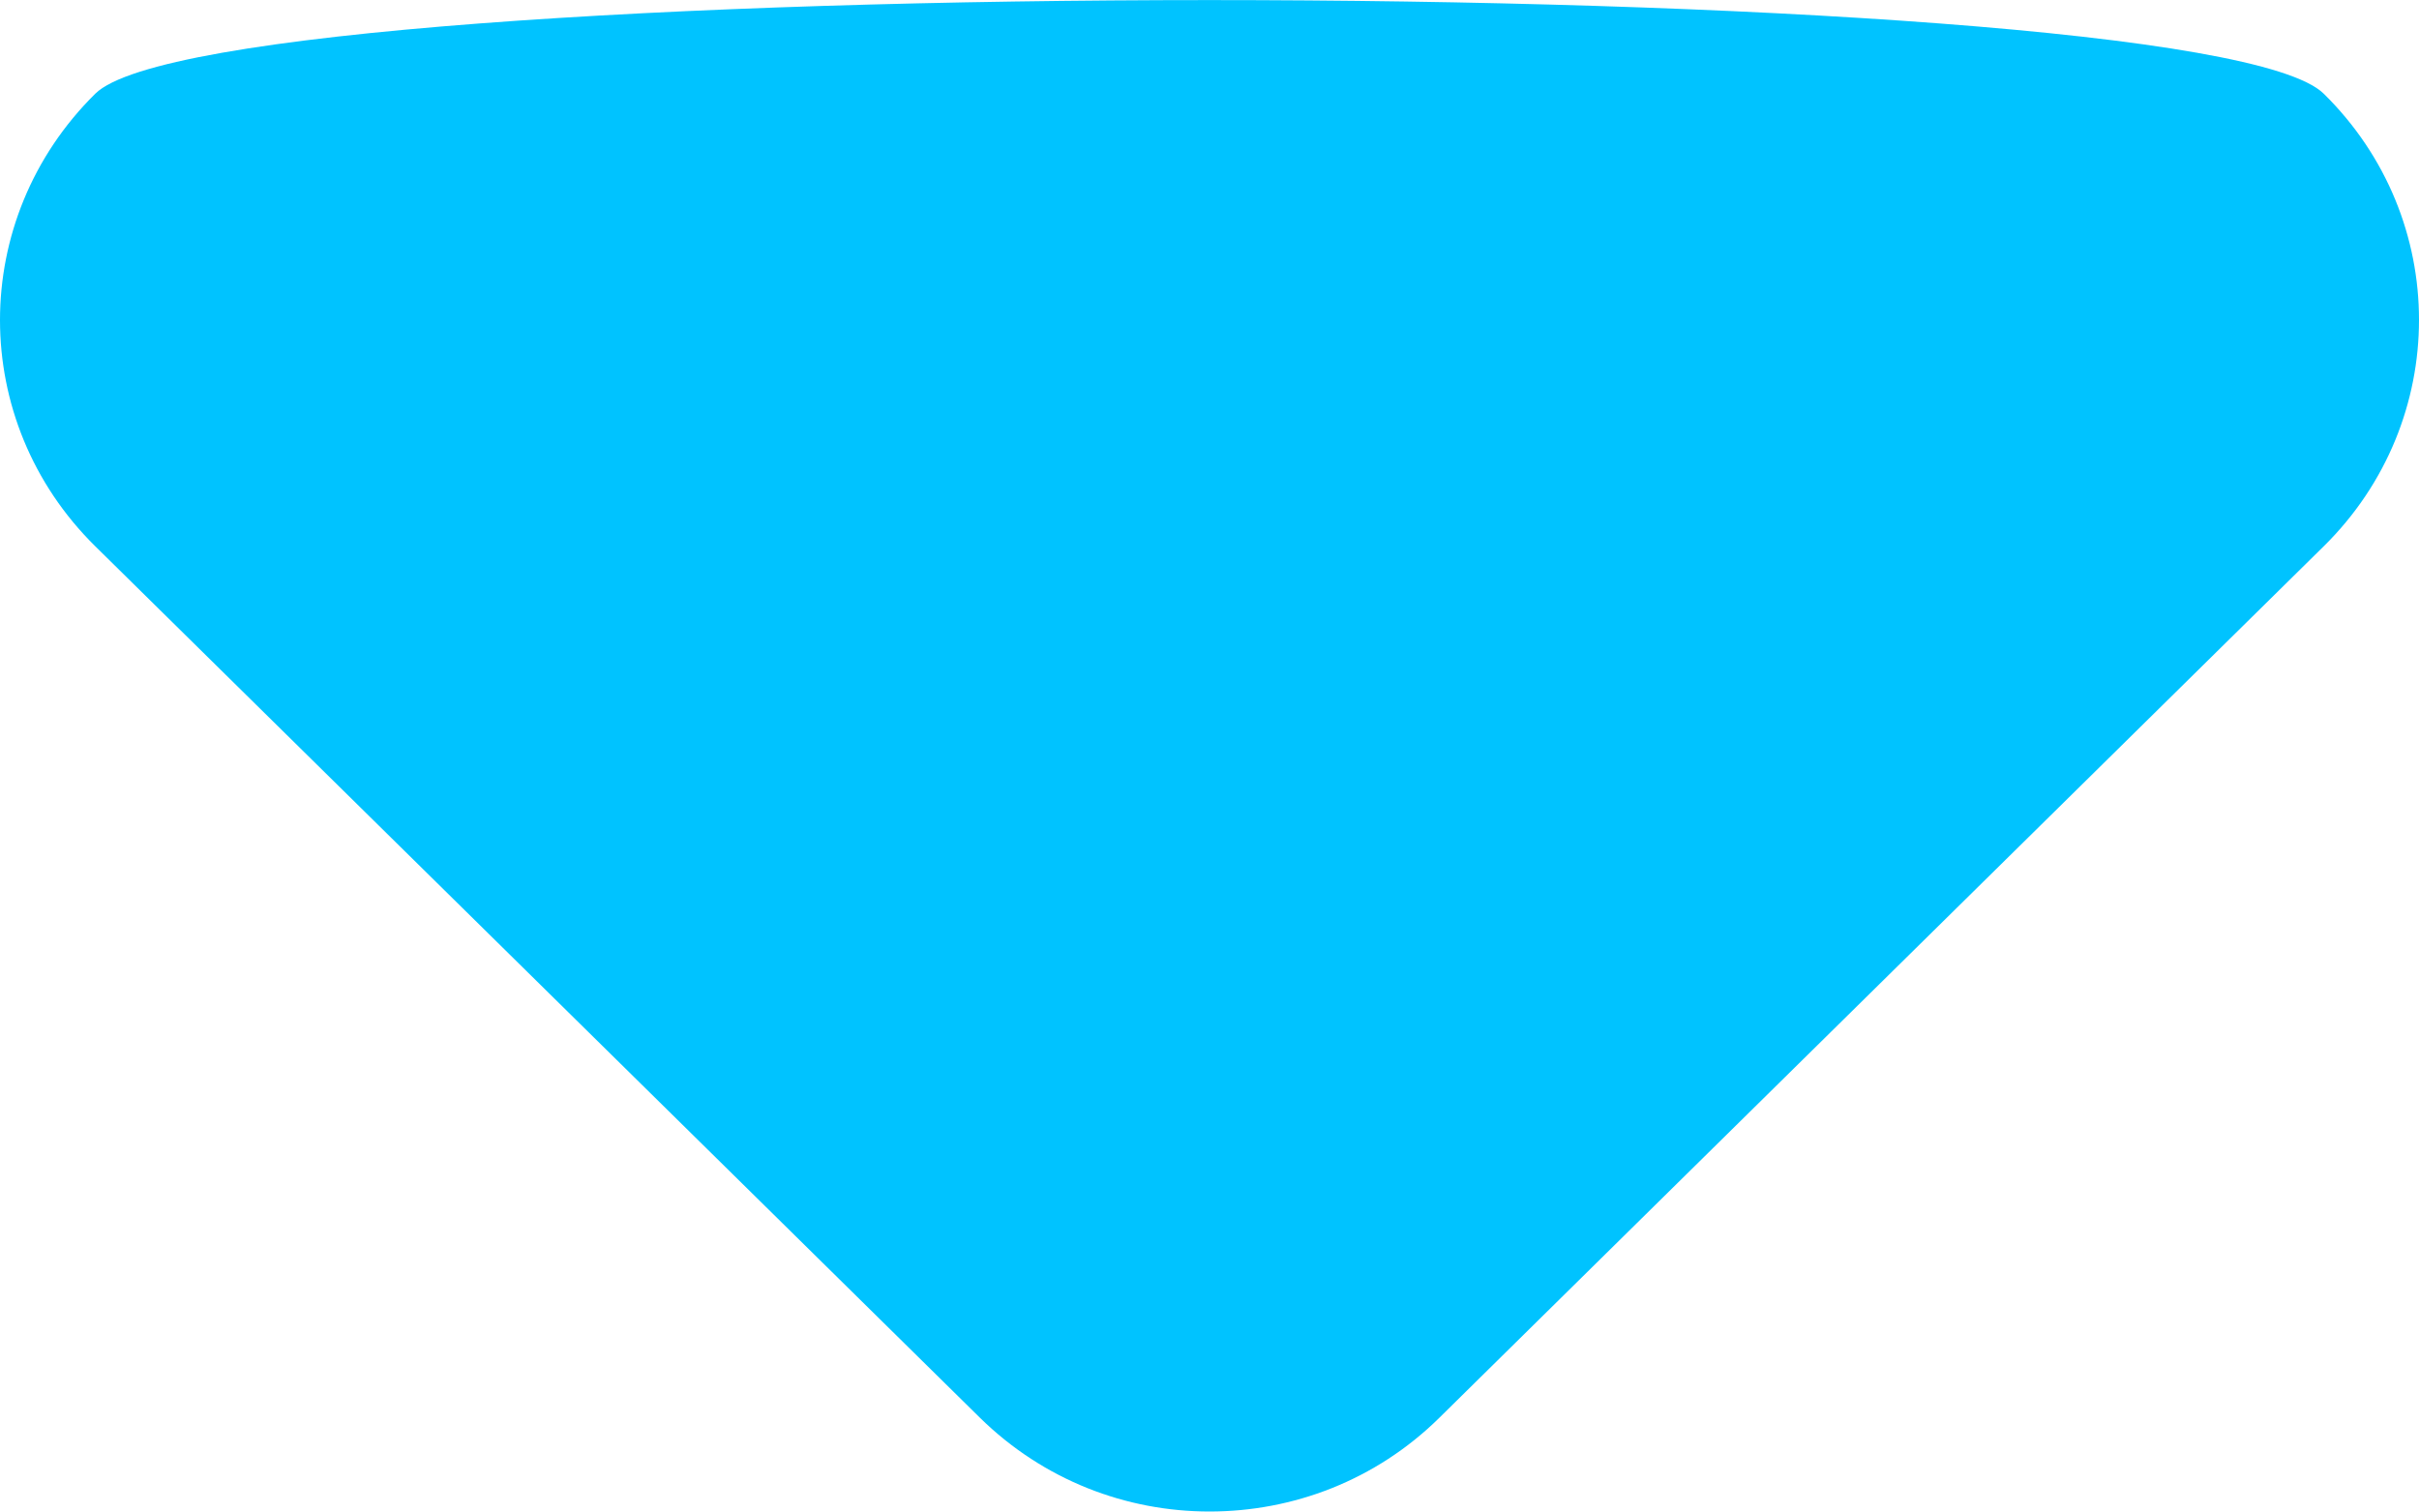
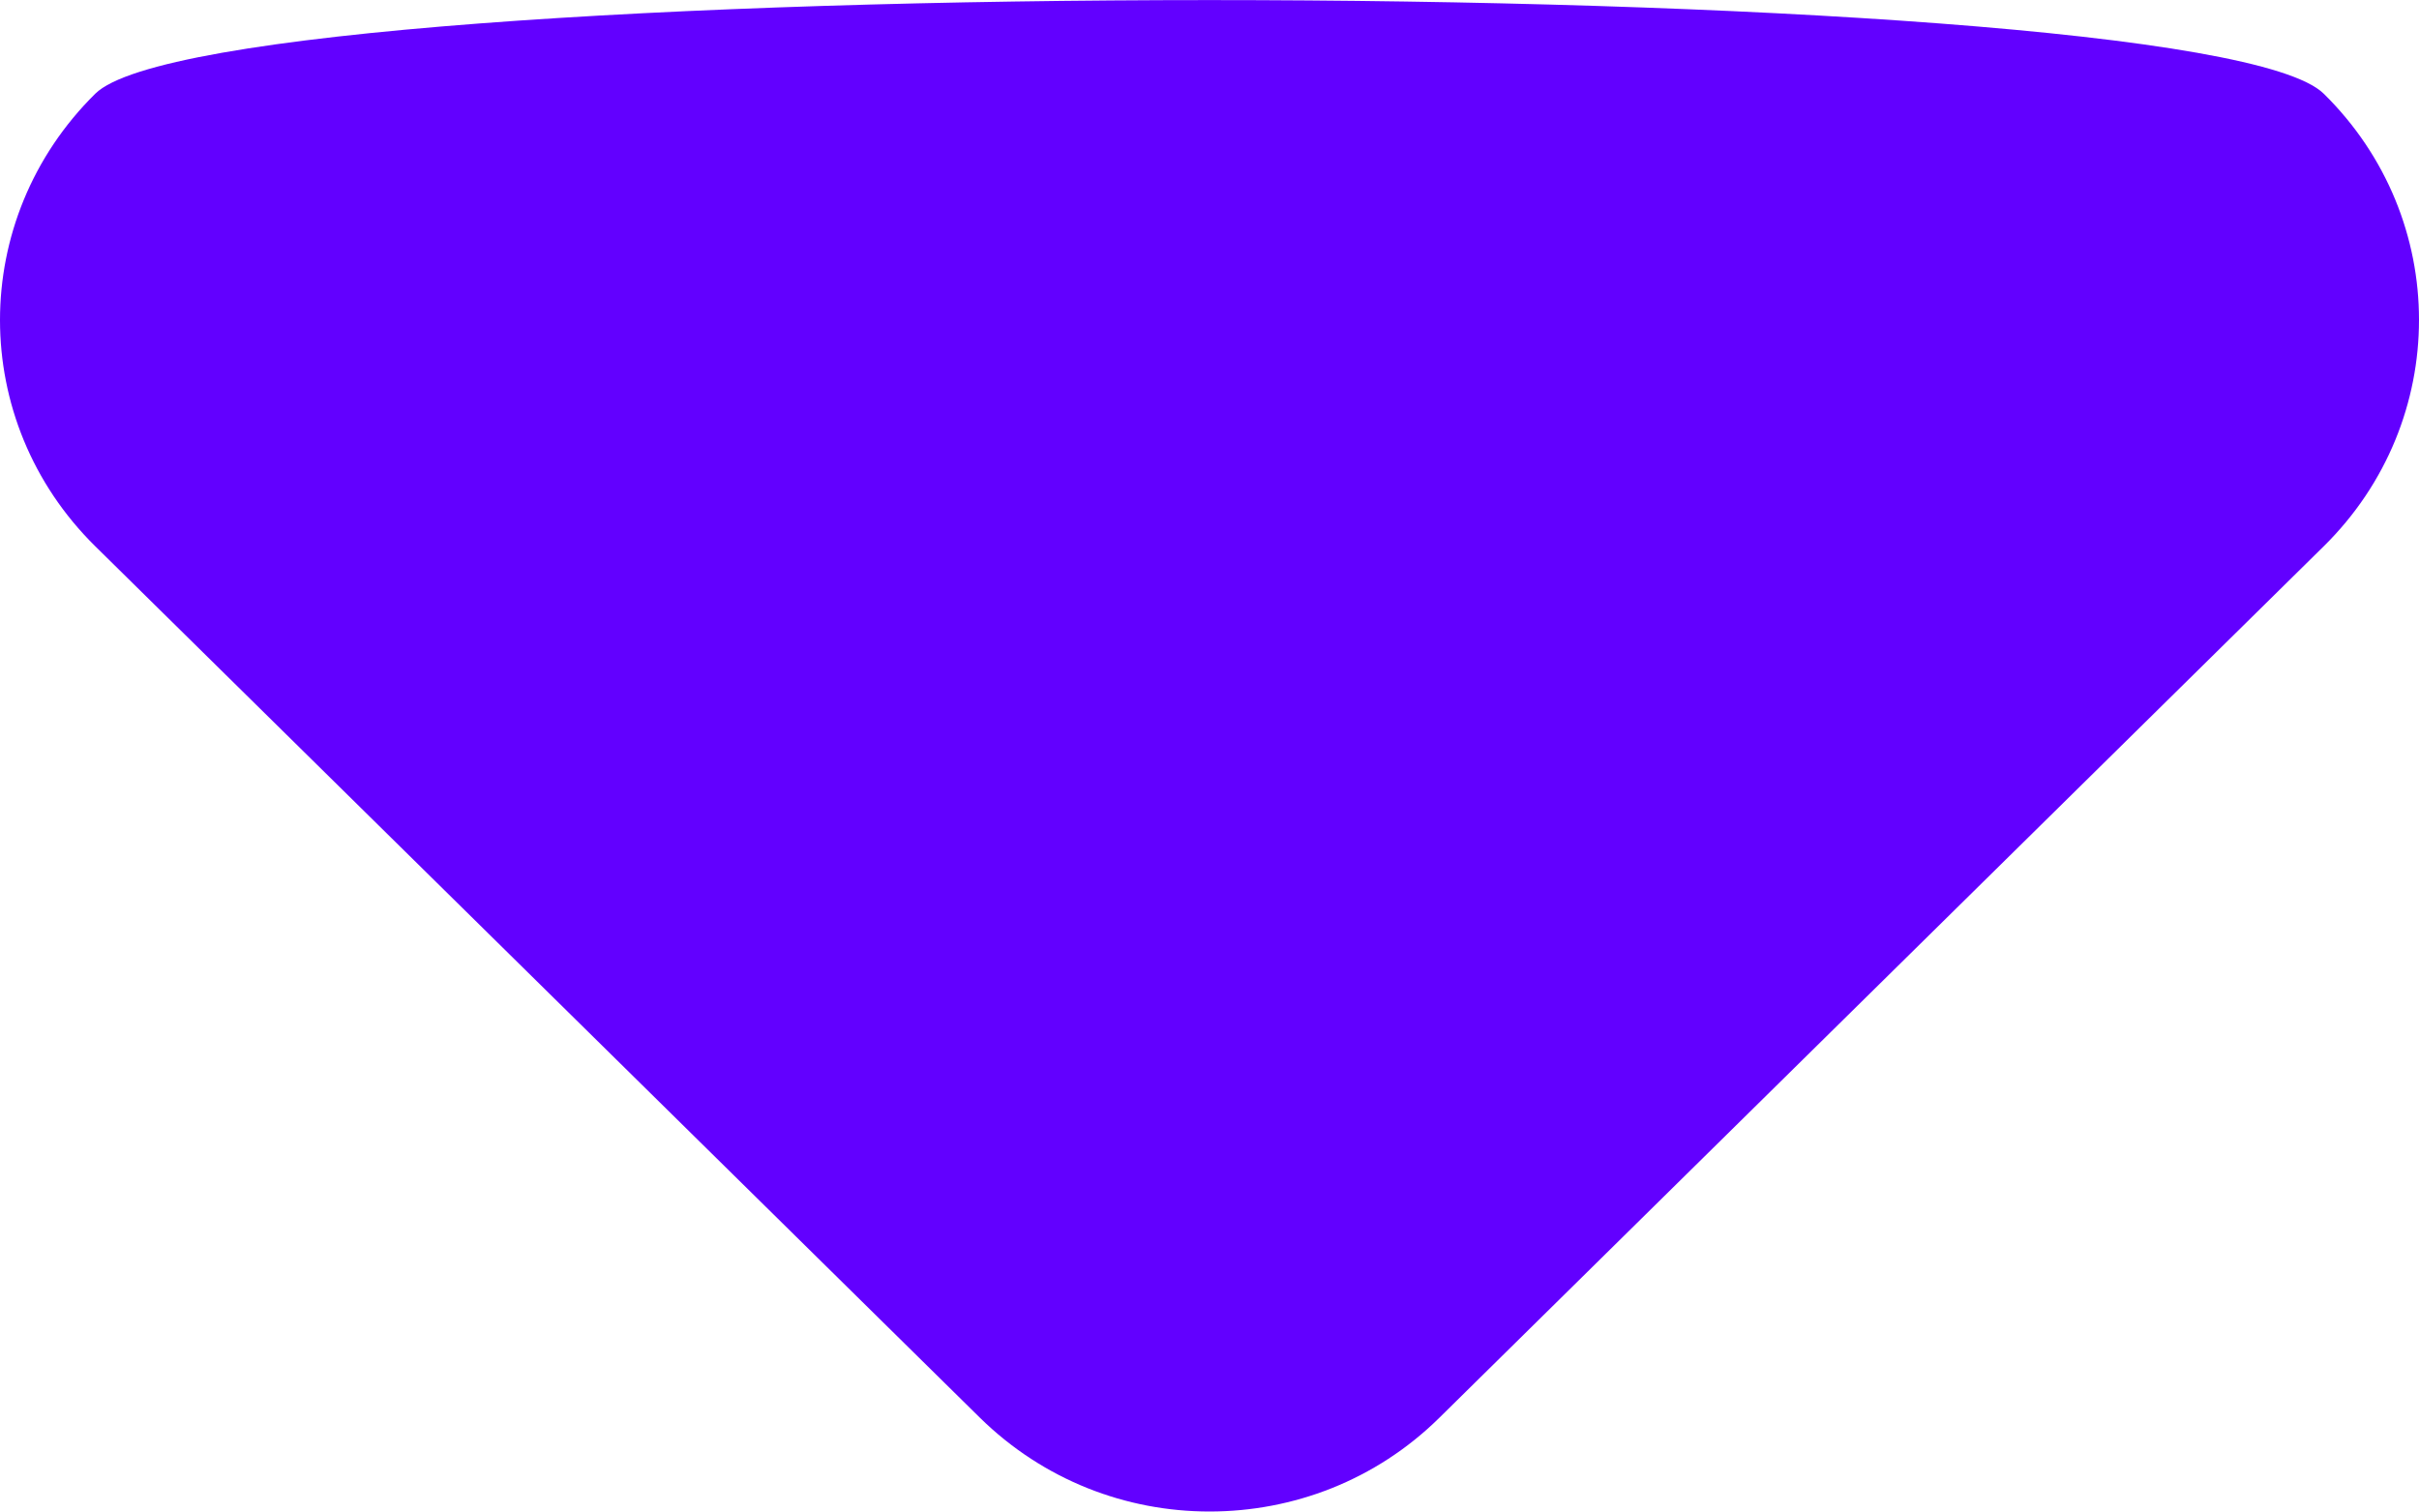
<svg xmlns="http://www.w3.org/2000/svg" width="8px" height="5px" viewBox="0 0 8 5" version="1.1">
  <defs />
  <g id="Page-1" stroke="none" stroke-width="1" fill="none" fill-rule="evenodd">
-     <g id="dropdown-caret" fill="#00c3ff">
+     <g id="dropdown-caret" fill="#6200ff">
      <path d="M4,5 C3.725,5 3.452,4.897 3.241,4.69 L0.315,1.807 C-0.105,1.393 -0.105,0.725 0.315,0.31 C0.733,-0.103 7.267,-0.103 7.685,0.31 C8.105,0.723 8.105,1.393 7.685,1.807 L4.76,4.69 C4.55,4.897 4.276,5 4,5" />
    </g>
  </g>
</svg>
